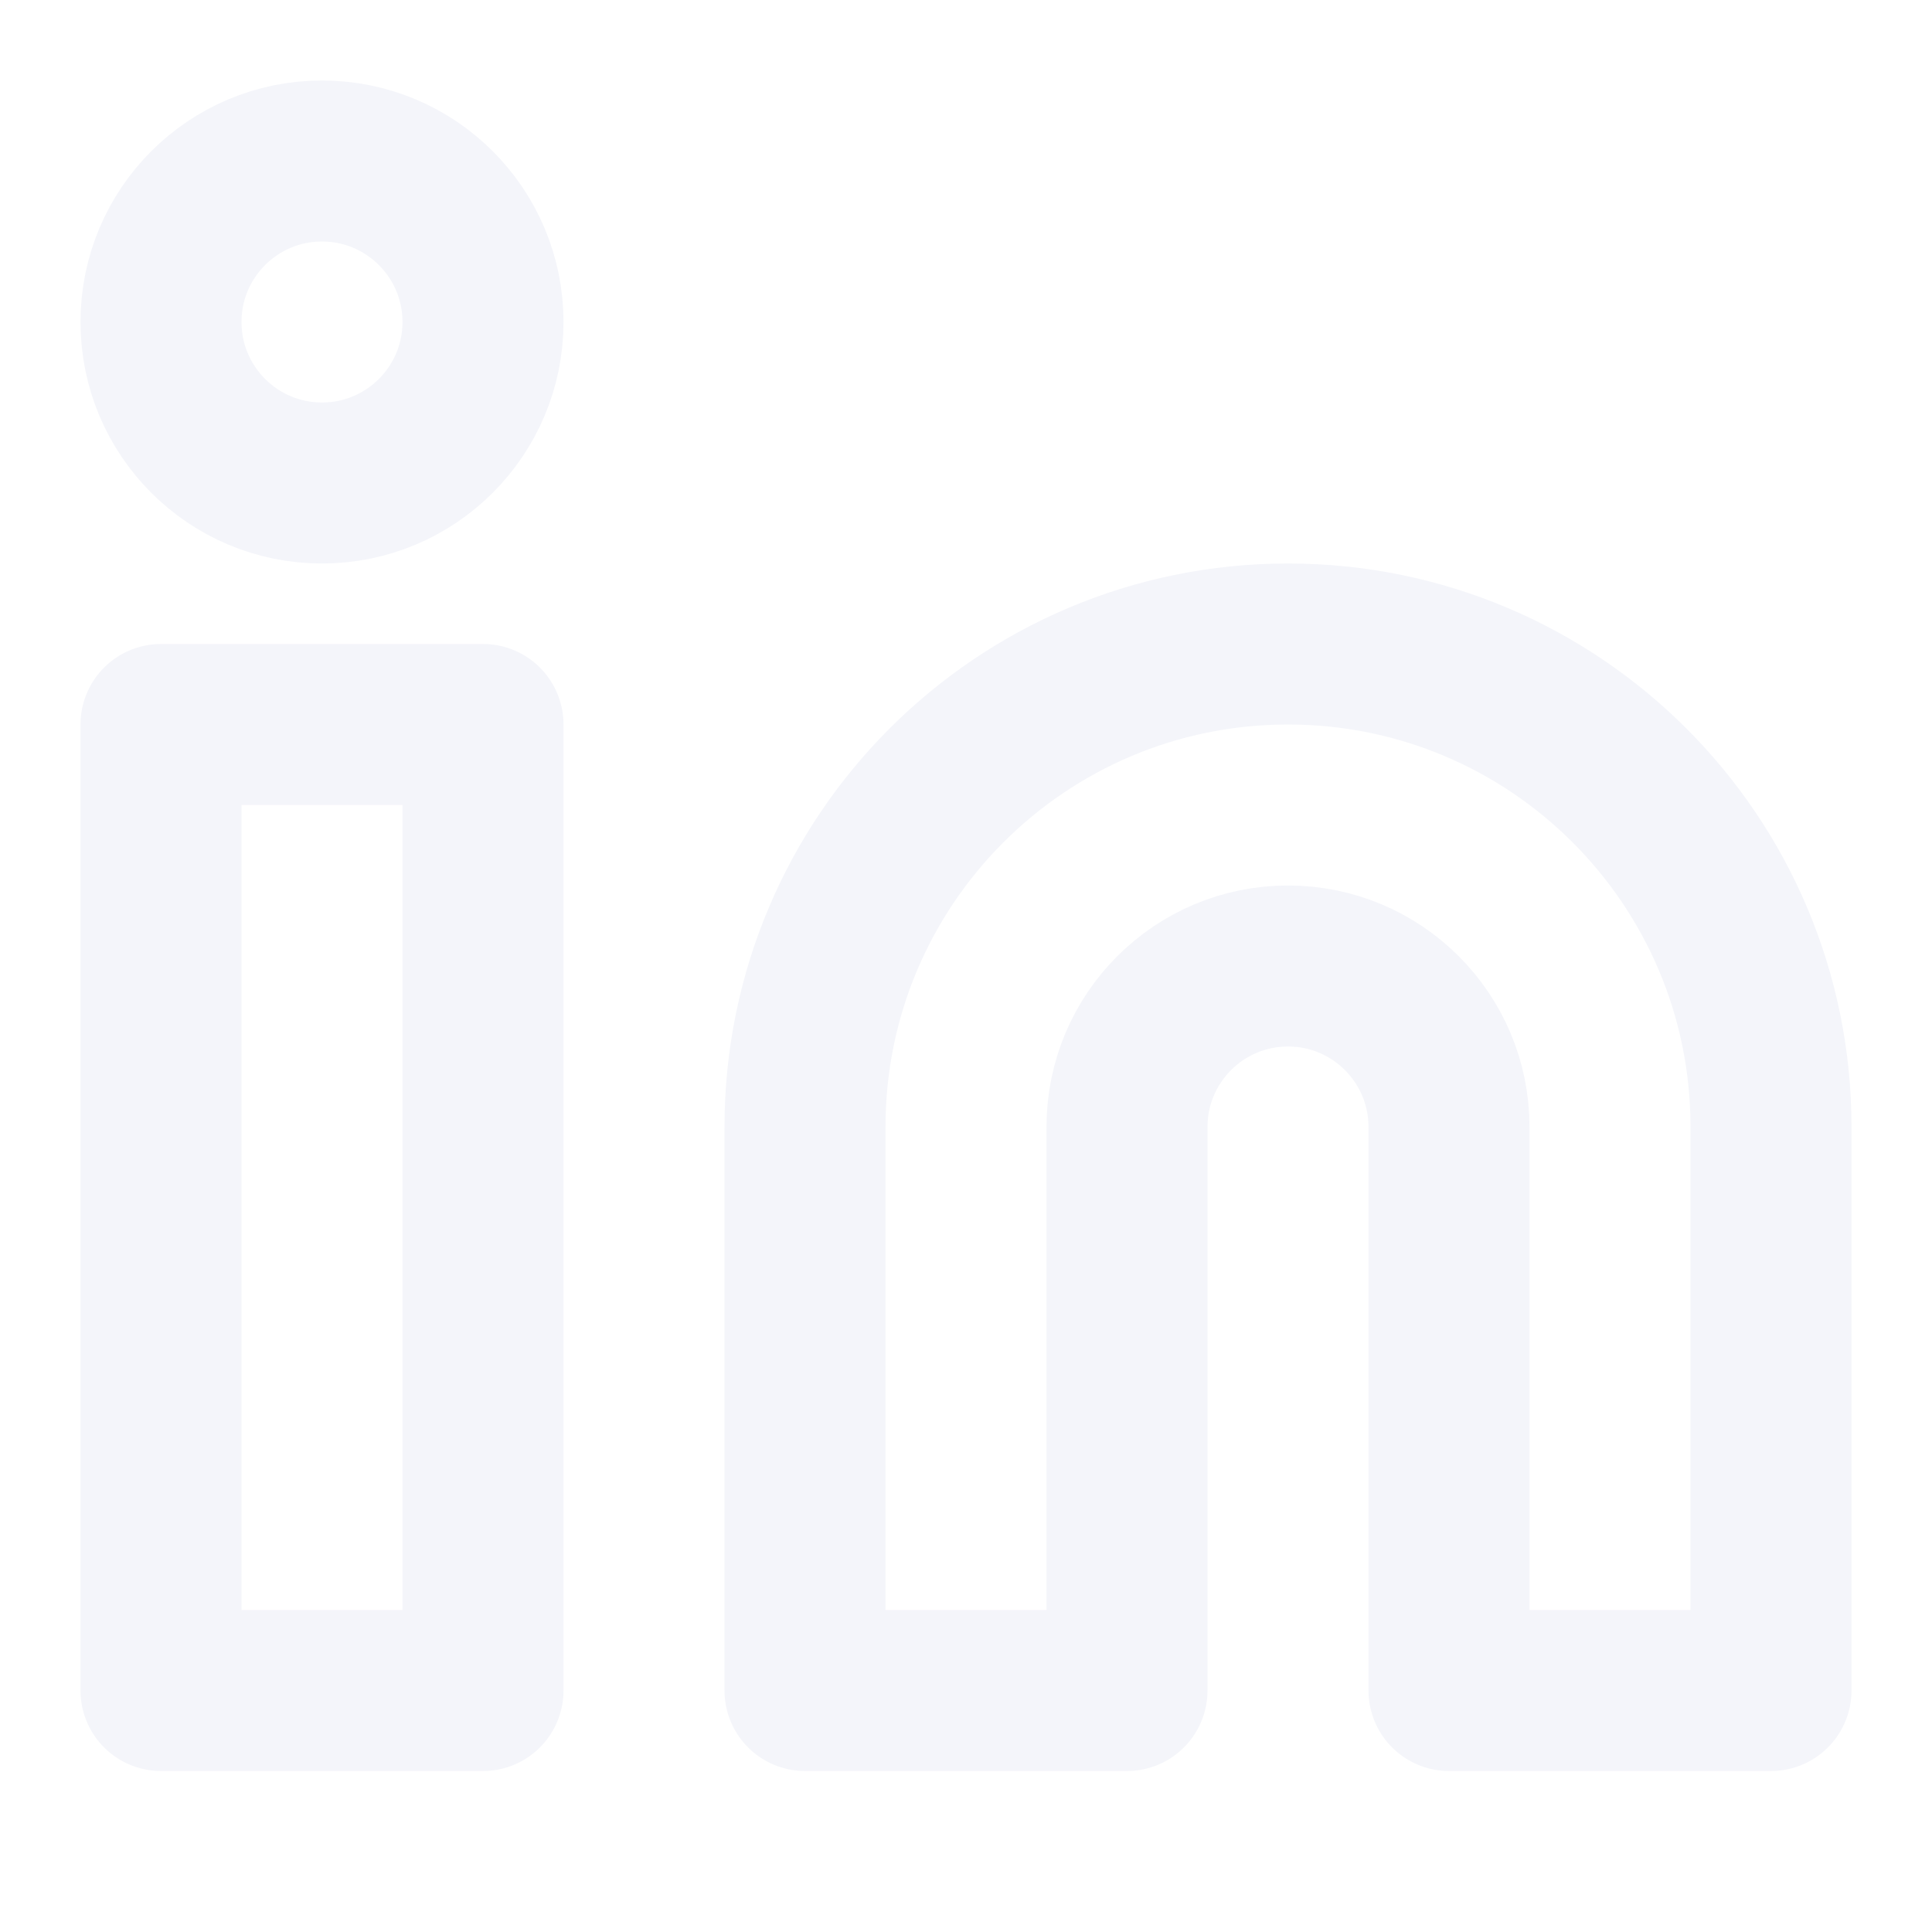
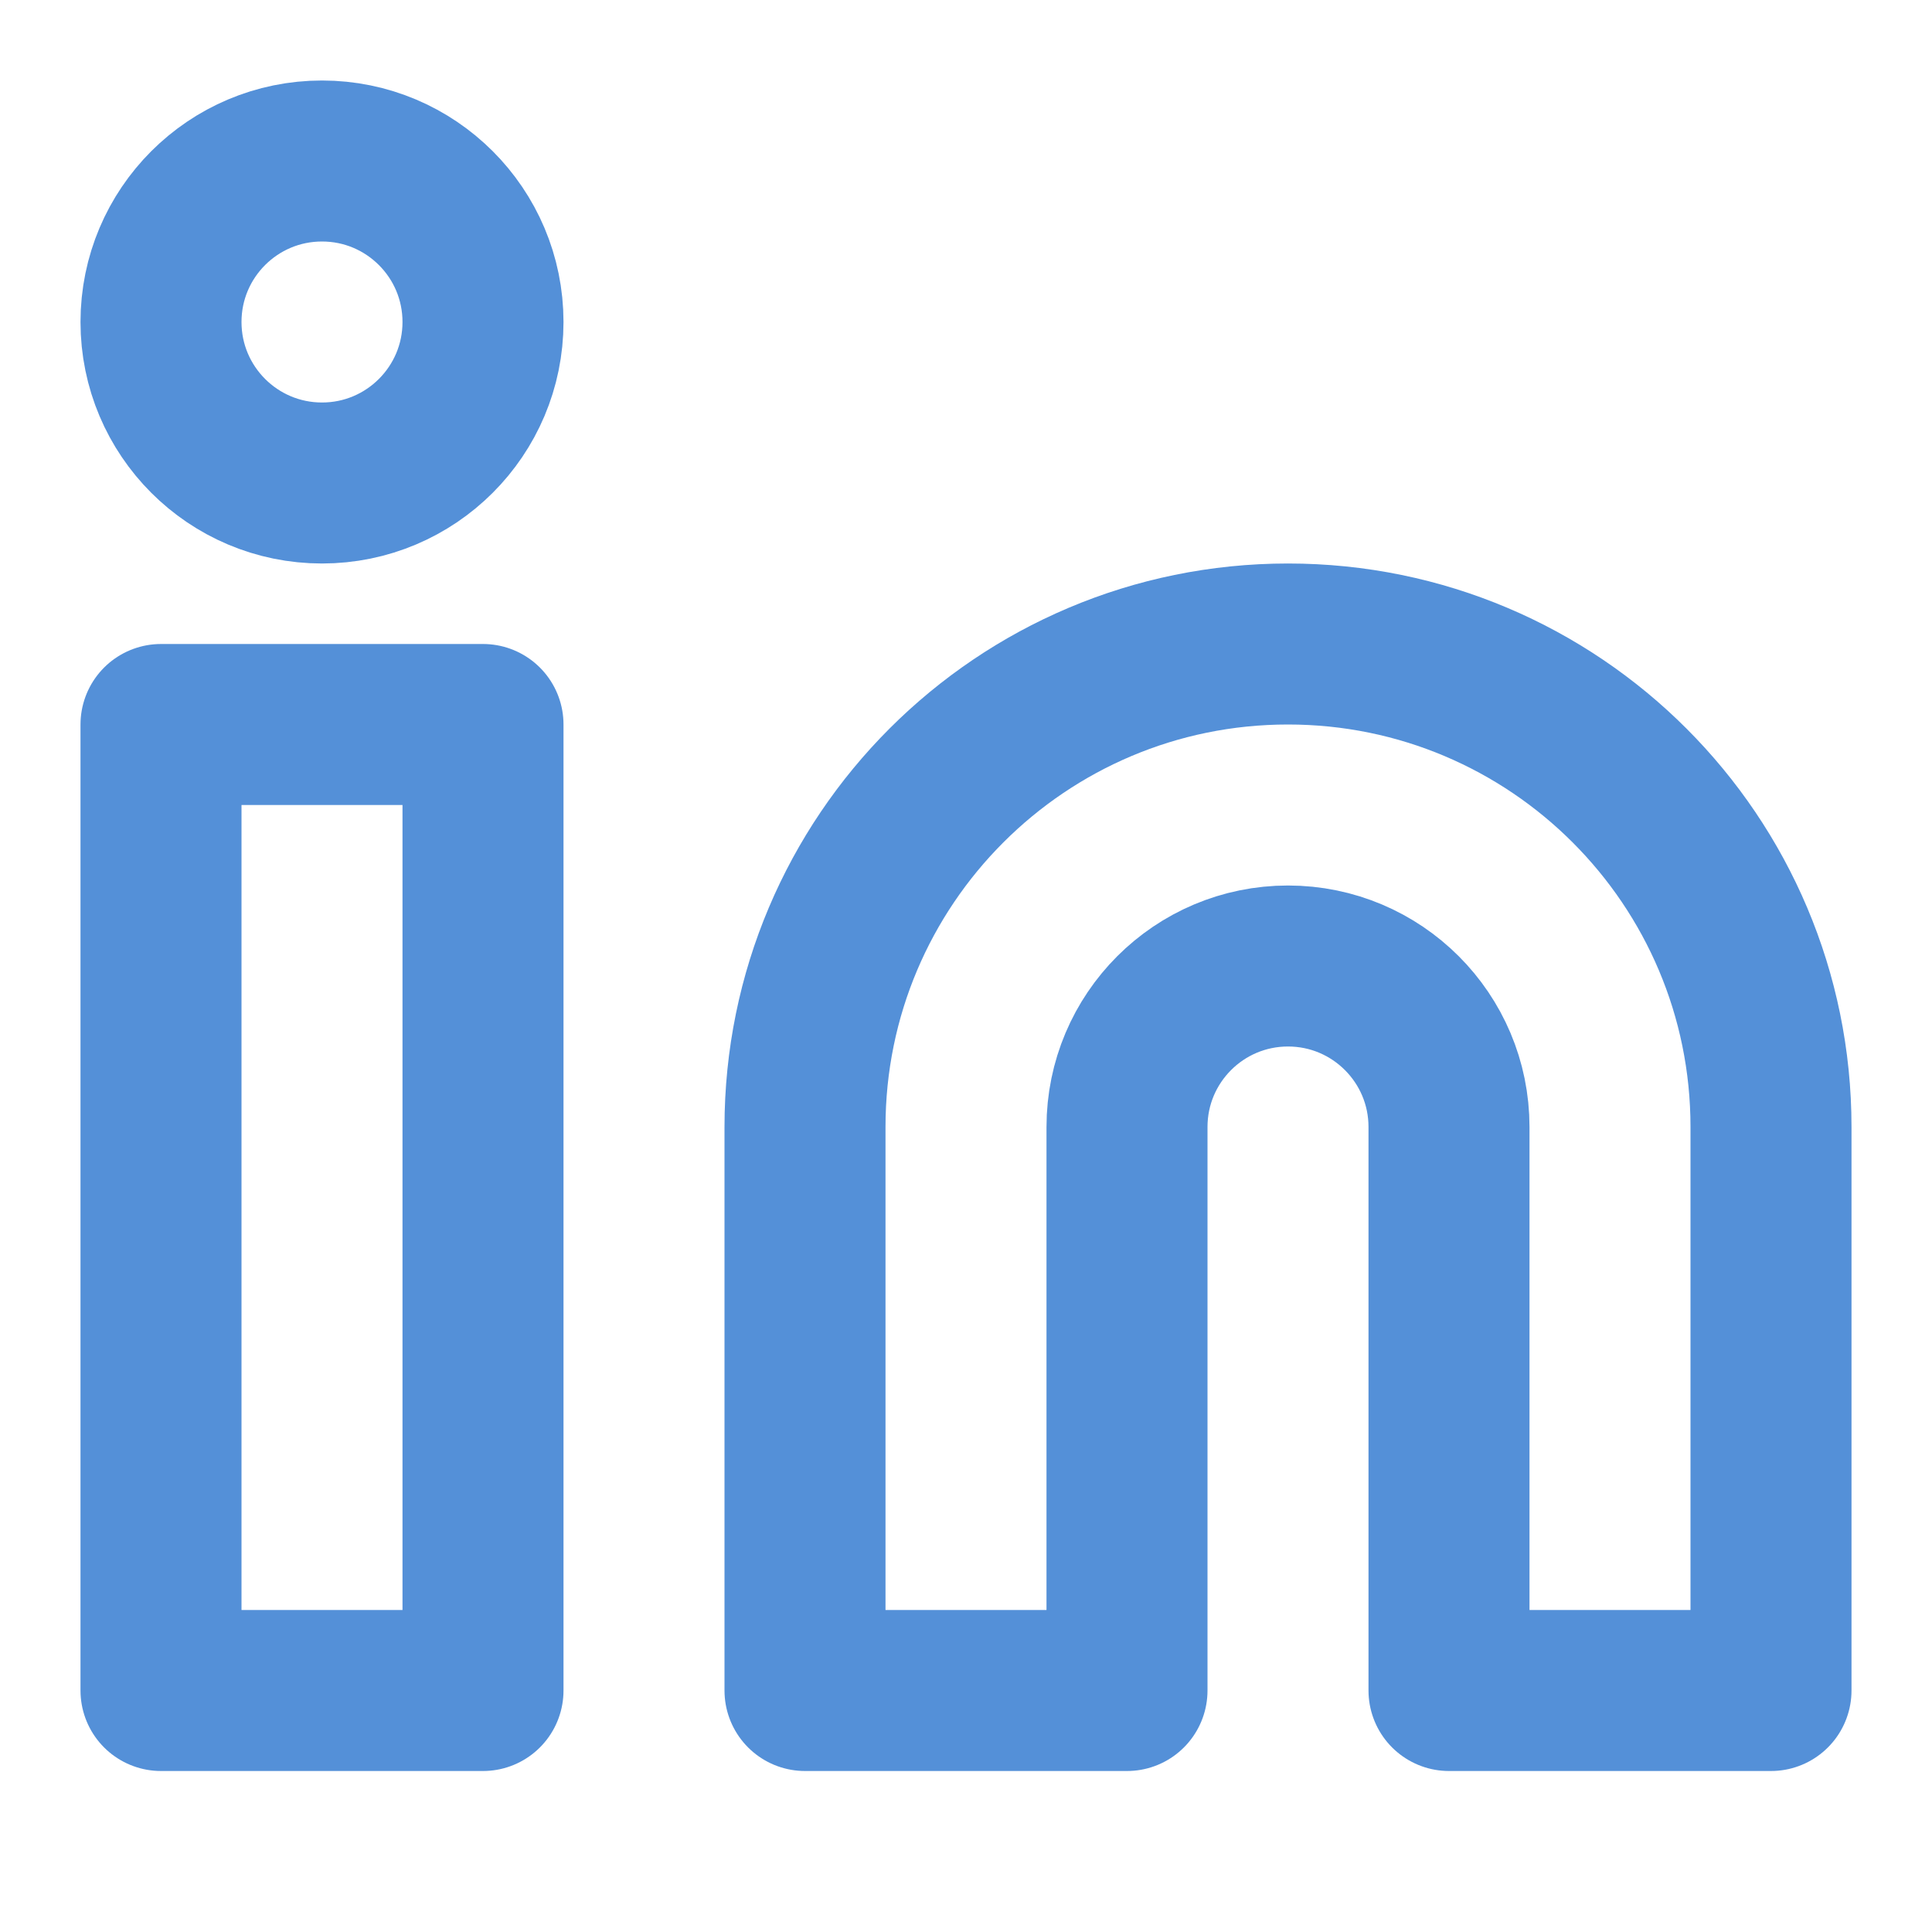
- <svg xmlns="http://www.w3.org/2000/svg" width="24" height="24" viewBox="0 0 24 24" fill="none" stroke="#f4f5fa" stroke-width="2" stroke-linecap="round" stroke-linejoin="round" class="feather feather-linkedin">
+ <svg xmlns="http://www.w3.org/2000/svg" width="24" height="24" viewBox="0 0 24 24" fill="none" stroke="#5490d8" stroke-width="2" stroke-linecap="round" stroke-linejoin="round" class="feather feather-linkedin">
  <path d="M16 8a6 6 0 0 1 6 6v7h-4v-7a2 2 0 0 0-2-2 2 2 0 0 0-2 2v7h-4v-7a6 6 0 0 1 6-6z" />
  <rect x="2" y="9" width="4" height="12" />
  <circle cx="4" cy="4" r="2" />
</svg>
